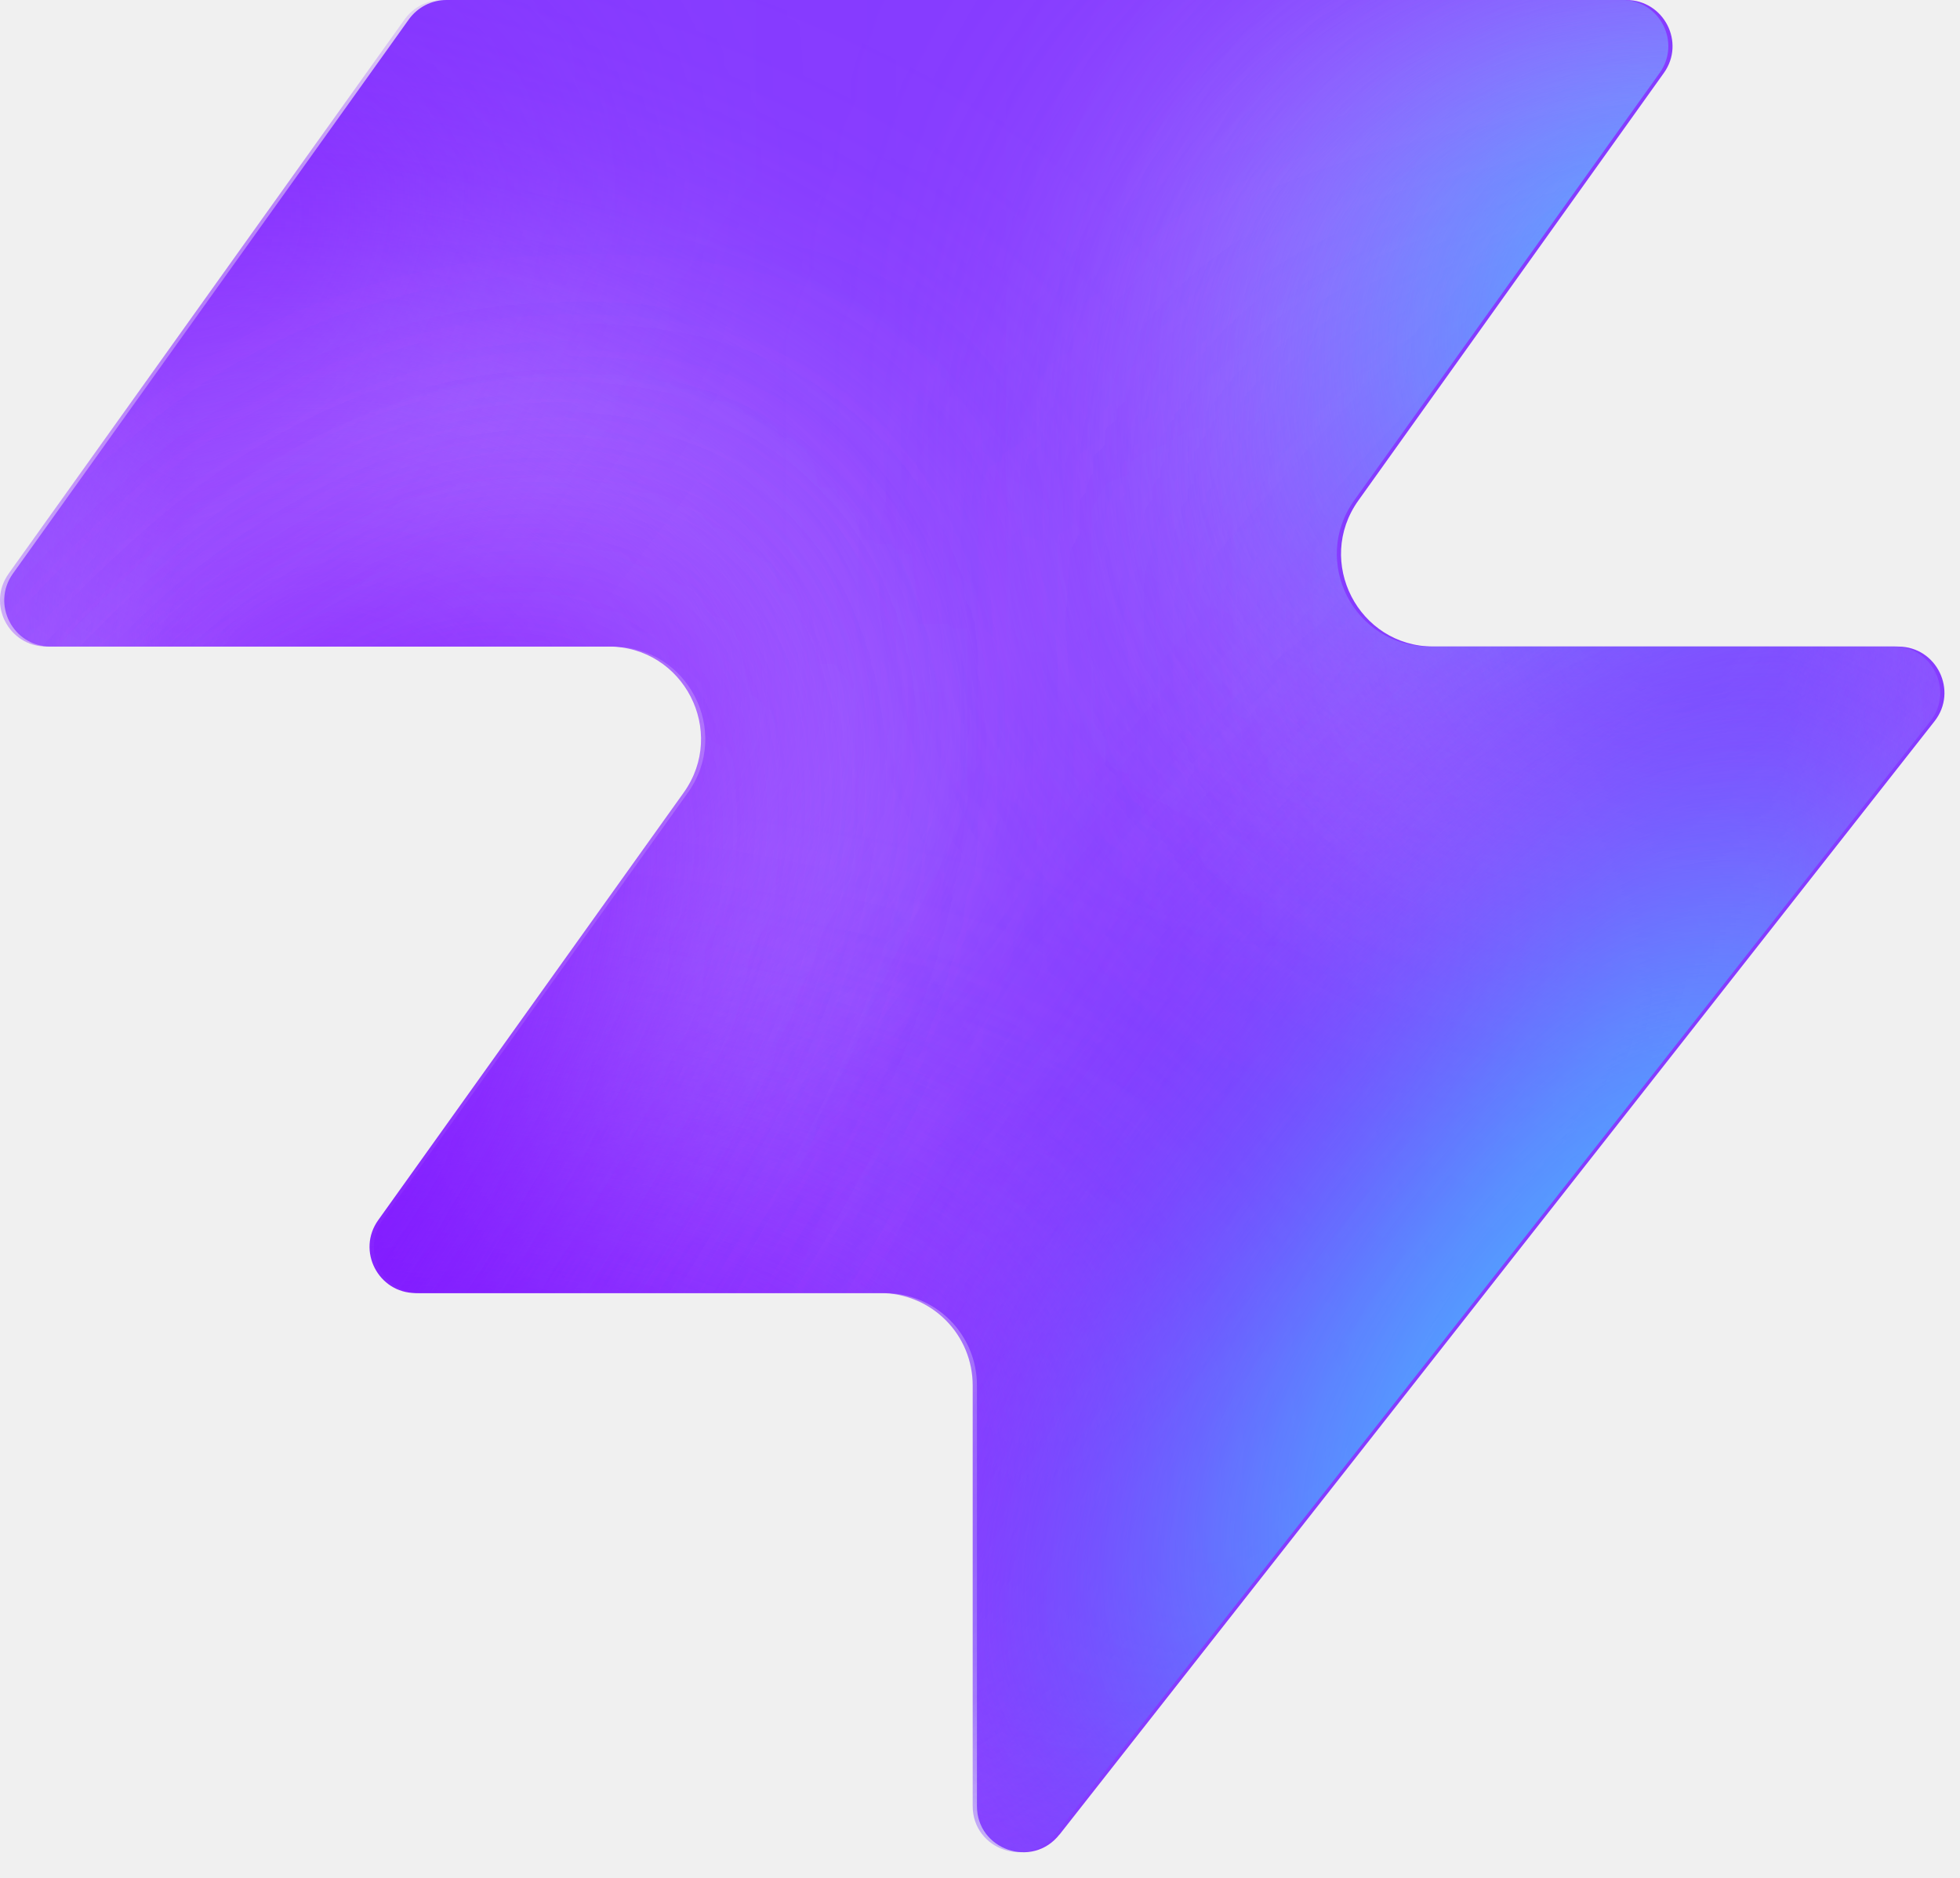
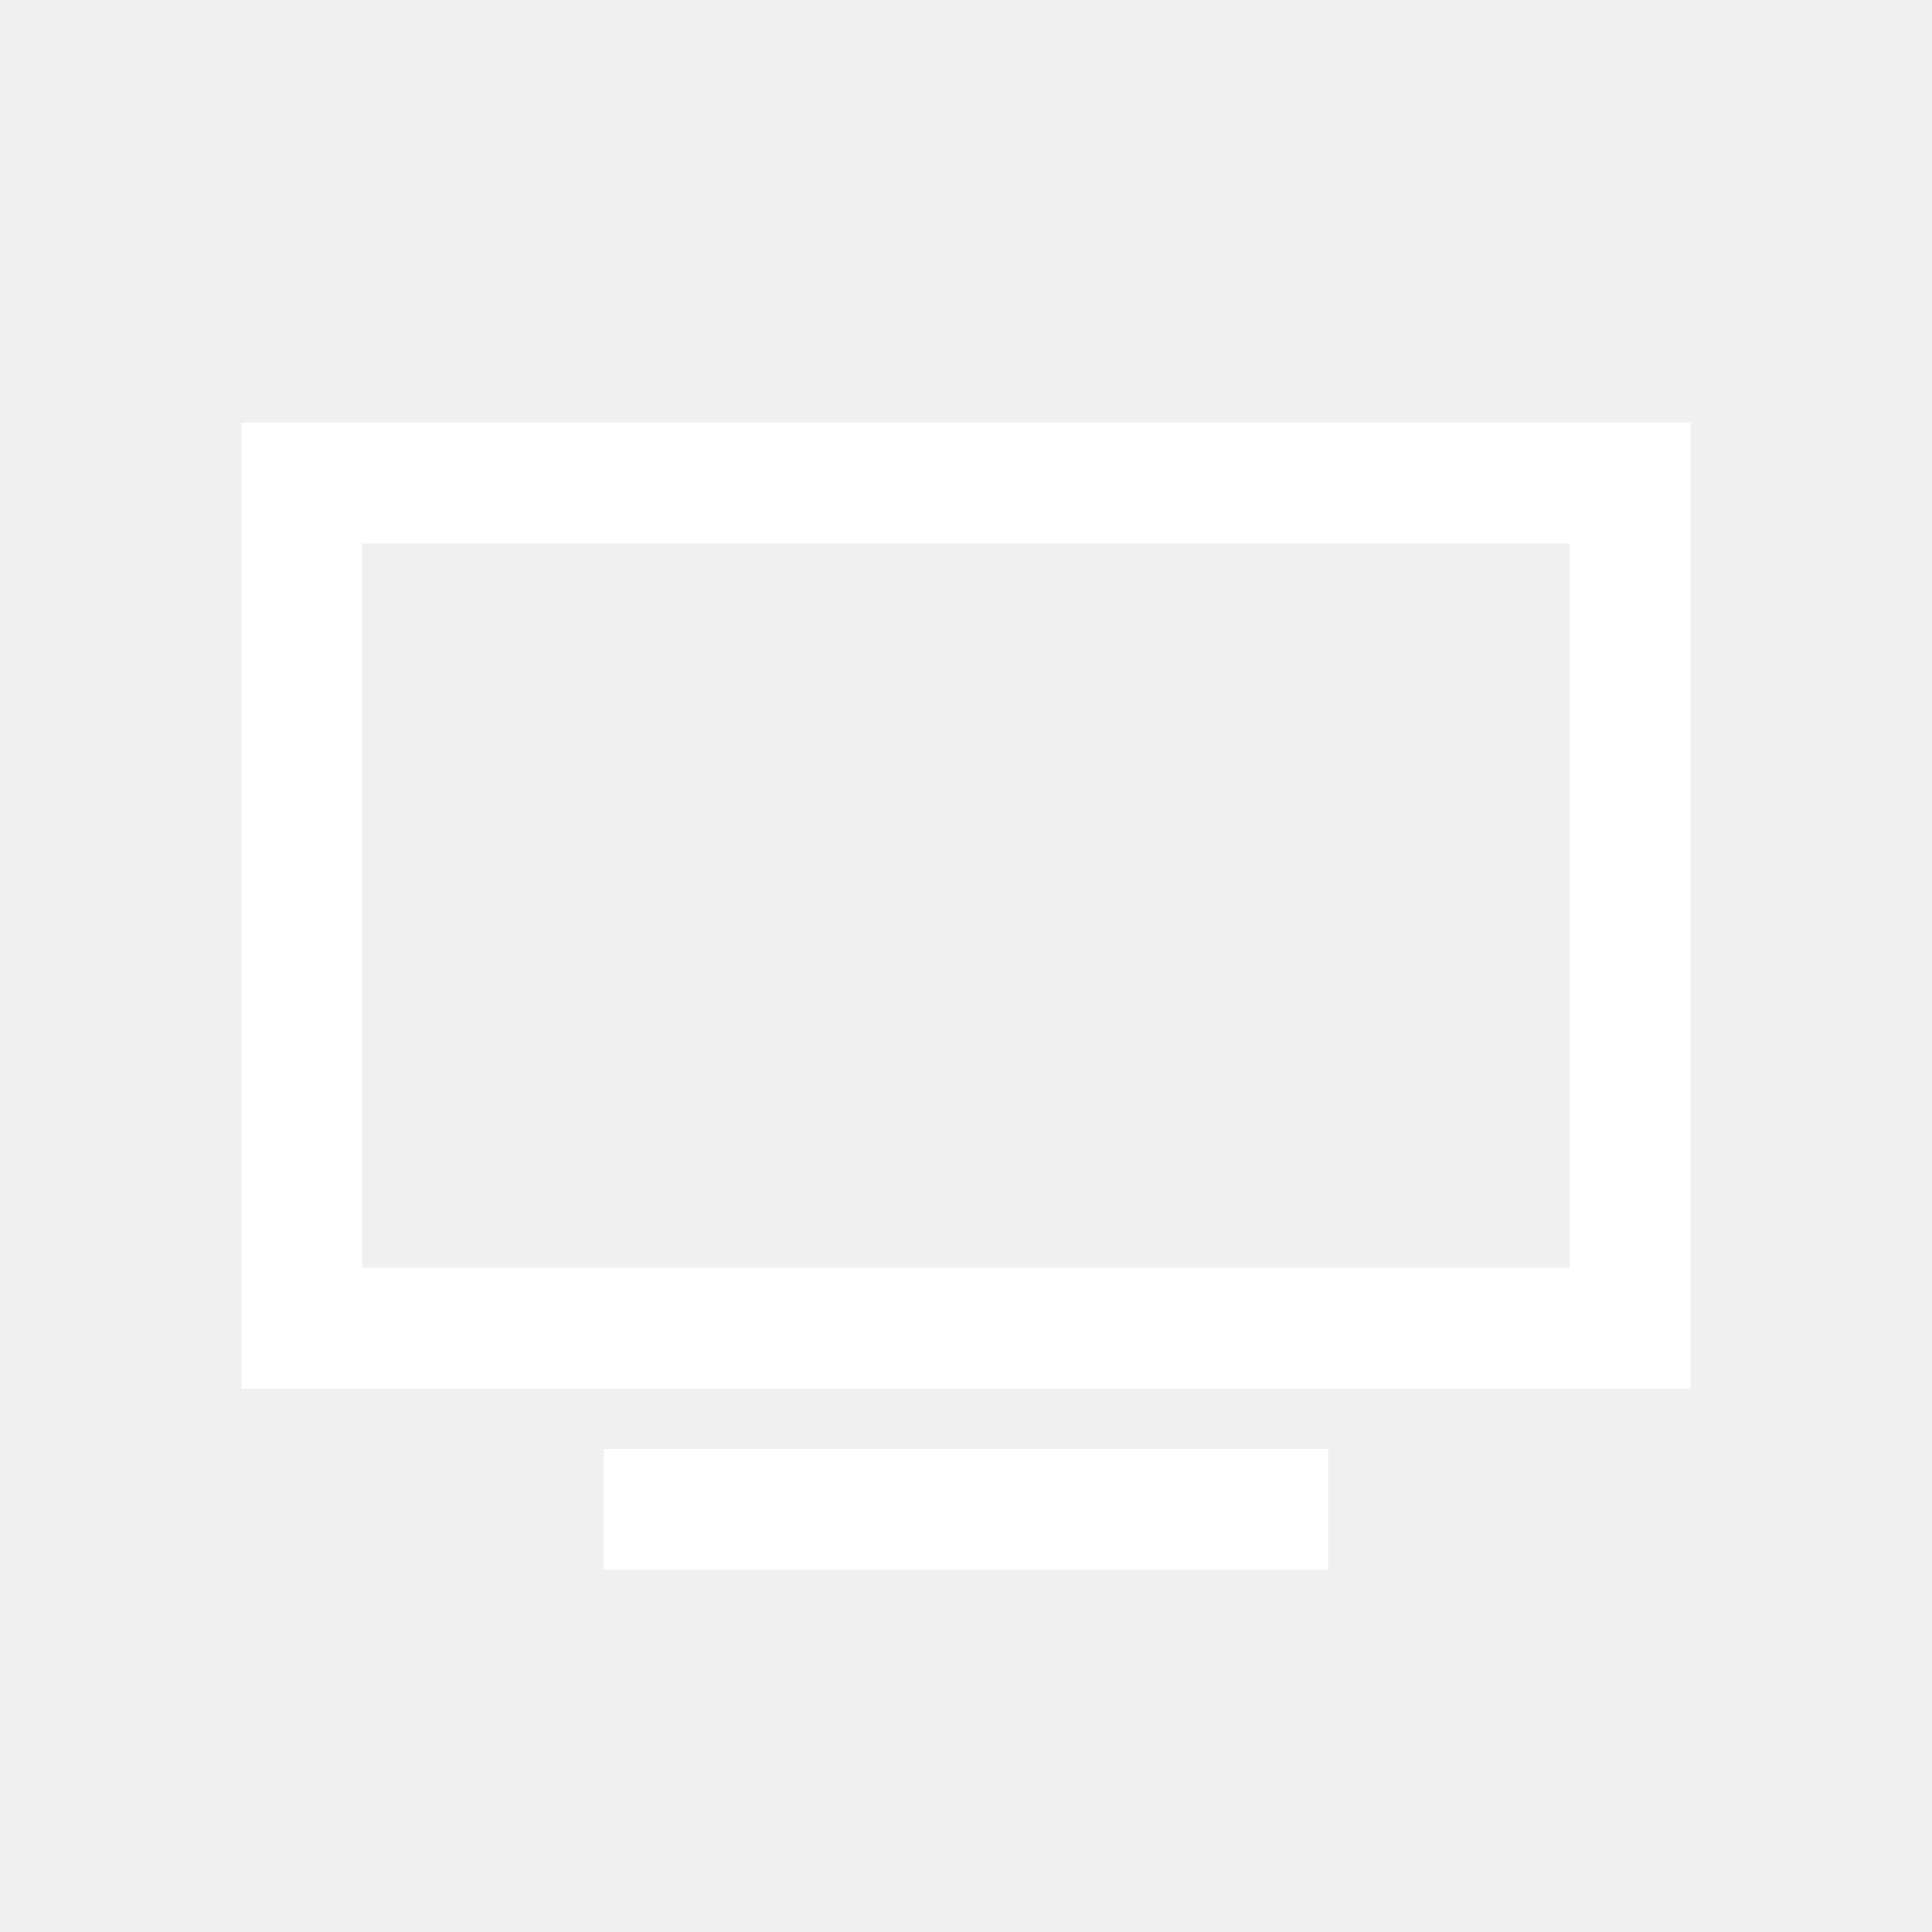
- <svg xmlns="http://www.w3.org/2000/svg" width="48" height="46" fill="none" viewBox="0 0 48 46">
-   <path fill="#863bff" d="M25.946 44.938c-.664.845-2.021.375-2.021-.698V33.937a2.26 2.26 0 0 0-2.262-2.262H10.287c-.92 0-1.456-1.04-.92-1.788l7.48-10.471c1.07-1.497 0-3.578-1.842-3.578H1.237c-.92 0-1.456-1.04-.92-1.788L10.013.474c.214-.297.556-.474.92-.474h28.894c.92 0 1.456 1.04.92 1.788l-7.48 10.471c-1.07 1.498 0 3.579 1.842 3.579h11.377c.943 0 1.473 1.088.89 1.83L25.947 44.94z" style="fill:#863bff;fill:color(display-p3 .525 .23 1);fill-opacity:1" />
-   <mask id="a" width="48" height="46" x="0" y="0" maskUnits="userSpaceOnUse" style="mask-type:alpha">
-     <path fill="#000" d="M25.842 44.938c-.664.844-2.021.375-2.021-.698V33.937a2.26 2.26 0 0 0-2.262-2.262H10.183c-.92 0-1.456-1.04-.92-1.788l7.48-10.471c1.07-1.498 0-3.579-1.842-3.579H1.133c-.92 0-1.456-1.04-.92-1.787L9.91.473c.214-.297.556-.474.92-.474h28.894c.92 0 1.456 1.04.92 1.788l-7.48 10.471c-1.07 1.498 0 3.578 1.842 3.578h11.377c.943 0 1.473 1.088.89 1.832L25.843 44.94z" style="fill:#000;fill-opacity:1" />
-   </mask>
-   <g mask="url(#a)">
-     <g filter="url(#b)">
-       <ellipse cx="5.508" cy="14.704" fill="#ede6ff" rx="5.508" ry="14.704" style="fill:#ede6ff;fill:color(display-p3 .927 .903 1);fill-opacity:1" transform="matrix(.00324 1 1 -.00324 -4.47 31.516)" />
-     </g>
-     <g filter="url(#c)">
-       <ellipse cx="10.399" cy="29.851" fill="#ede6ff" rx="10.399" ry="29.851" style="fill:#ede6ff;fill:color(display-p3 .927 .903 1);fill-opacity:1" transform="matrix(.00324 1 1 -.00324 -39.328 7.883)" />
-     </g>
-     <g filter="url(#d)">
-       <ellipse cx="5.508" cy="30.487" fill="#7e14ff" rx="5.508" ry="30.487" style="fill:#7e14ff;fill:color(display-p3 .492 .077 1);fill-opacity:1" transform="rotate(89.814 -25.913 -14.639)scale(1 -1)" />
-     </g>
-     <g filter="url(#e)">
-       <ellipse cx="5.508" cy="30.599" fill="#7e14ff" rx="5.508" ry="30.599" style="fill:#7e14ff;fill:color(display-p3 .492 .077 1);fill-opacity:1" transform="rotate(89.814 -32.644 -3.334)scale(1 -1)" />
-     </g>
-     <g filter="url(#f)">
-       <ellipse cx="5.508" cy="30.599" fill="#7e14ff" rx="5.508" ry="30.599" style="fill:#7e14ff;fill:color(display-p3 .492 .077 1);fill-opacity:1" transform="matrix(.00324 1 1 -.00324 -34.34 30.47)" />
-     </g>
-     <g filter="url(#g)">
-       <ellipse cx="14.072" cy="22.078" fill="#ede6ff" rx="14.072" ry="22.078" style="fill:#ede6ff;fill:color(display-p3 .927 .903 1);fill-opacity:1" transform="rotate(93.35 24.506 48.493)scale(-1 1)" />
-     </g>
-     <g filter="url(#h)">
-       <ellipse cx="3.47" cy="21.501" fill="#7e14ff" rx="3.47" ry="21.501" style="fill:#7e14ff;fill:color(display-p3 .492 .077 1);fill-opacity:1" transform="rotate(89.009 28.708 47.59)scale(-1 1)" />
-     </g>
-     <g filter="url(#i)">
-       <ellipse cx="3.47" cy="21.501" fill="#7e14ff" rx="3.47" ry="21.501" style="fill:#7e14ff;fill:color(display-p3 .492 .077 1);fill-opacity:1" transform="rotate(89.009 28.708 47.59)scale(-1 1)" />
-     </g>
-     <g filter="url(#j)">
-       <ellipse cx=".387" cy="8.972" fill="#7e14ff" rx="4.407" ry="29.108" style="fill:#7e14ff;fill:color(display-p3 .492 .077 1);fill-opacity:1" transform="rotate(39.51 .387 8.972)" />
-     </g>
-     <g filter="url(#k)">
-       <ellipse cx="47.523" cy="-6.092" fill="#7e14ff" rx="4.407" ry="29.108" style="fill:#7e14ff;fill:color(display-p3 .492 .077 1);fill-opacity:1" transform="rotate(37.892 47.523 -6.092)" />
-     </g>
-     <g filter="url(#l)">
-       <ellipse cx="41.412" cy="6.333" fill="#47bfff" rx="5.971" ry="9.665" style="fill:#47bfff;fill:color(display-p3 .28 .748 1);fill-opacity:1" transform="rotate(37.892 41.412 6.333)" />
-     </g>
-     <g filter="url(#m)">
-       <ellipse cx="-1.879" cy="38.332" fill="#7e14ff" rx="4.407" ry="29.108" style="fill:#7e14ff;fill:color(display-p3 .492 .077 1);fill-opacity:1" transform="rotate(37.892 -1.88 38.332)" />
-     </g>
-     <g filter="url(#n)">
-       <ellipse cx="-1.879" cy="38.332" fill="#7e14ff" rx="4.407" ry="29.108" style="fill:#7e14ff;fill:color(display-p3 .492 .077 1);fill-opacity:1" transform="rotate(37.892 -1.88 38.332)" />
-     </g>
-     <g filter="url(#o)">
-       <ellipse cx="35.651" cy="29.907" fill="#7e14ff" rx="4.407" ry="29.108" style="fill:#7e14ff;fill:color(display-p3 .492 .077 1);fill-opacity:1" transform="rotate(37.892 35.651 29.907)" />
-     </g>
-     <g filter="url(#p)">
-       <ellipse cx="38.418" cy="32.4" fill="#47bfff" rx="5.971" ry="15.297" style="fill:#47bfff;fill:color(display-p3 .28 .748 1);fill-opacity:1" transform="rotate(37.892 38.418 32.4)" />
-     </g>
-   </g>
-   <defs>
-     <filter id="b" width="60.045" height="41.654" x="-19.77" y="16.149" color-interpolation-filters="sRGB" filterUnits="userSpaceOnUse">
-       <feFlood flood-opacity="0" result="BackgroundImageFix" />
-       <feBlend in="SourceGraphic" in2="BackgroundImageFix" result="shape" />
-       <feGaussianBlur result="effect1_foregroundBlur_2002_17158" stdDeviation="7.659" />
-     </filter>
-     <filter id="c" width="90.34" height="51.437" x="-54.613" y="-7.533" color-interpolation-filters="sRGB" filterUnits="userSpaceOnUse">
-       <feFlood flood-opacity="0" result="BackgroundImageFix" />
-       <feBlend in="SourceGraphic" in2="BackgroundImageFix" result="shape" />
-       <feGaussianBlur result="effect1_foregroundBlur_2002_17158" stdDeviation="7.659" />
-     </filter>
-     <filter id="d" width="79.355" height="29.4" x="-49.64" y="2.03" color-interpolation-filters="sRGB" filterUnits="userSpaceOnUse">
-       <feFlood flood-opacity="0" result="BackgroundImageFix" />
-       <feBlend in="SourceGraphic" in2="BackgroundImageFix" result="shape" />
-       <feGaussianBlur result="effect1_foregroundBlur_2002_17158" stdDeviation="4.596" />
-     </filter>
-     <filter id="e" width="79.579" height="29.4" x="-45.045" y="20.029" color-interpolation-filters="sRGB" filterUnits="userSpaceOnUse">
-       <feFlood flood-opacity="0" result="BackgroundImageFix" />
-       <feBlend in="SourceGraphic" in2="BackgroundImageFix" result="shape" />
-       <feGaussianBlur result="effect1_foregroundBlur_2002_17158" stdDeviation="4.596" />
-     </filter>
-     <filter id="f" width="79.579" height="29.4" x="-43.513" y="21.178" color-interpolation-filters="sRGB" filterUnits="userSpaceOnUse">
-       <feFlood flood-opacity="0" result="BackgroundImageFix" />
-       <feBlend in="SourceGraphic" in2="BackgroundImageFix" result="shape" />
-       <feGaussianBlur result="effect1_foregroundBlur_2002_17158" stdDeviation="4.596" />
-     </filter>
-     <filter id="g" width="74.749" height="58.852" x="15.756" y="-17.901" color-interpolation-filters="sRGB" filterUnits="userSpaceOnUse">
-       <feFlood flood-opacity="0" result="BackgroundImageFix" />
-       <feBlend in="SourceGraphic" in2="BackgroundImageFix" result="shape" />
-       <feGaussianBlur result="effect1_foregroundBlur_2002_17158" stdDeviation="7.659" />
-     </filter>
-     <filter id="h" width="61.377" height="25.362" x="23.548" y="2.284" color-interpolation-filters="sRGB" filterUnits="userSpaceOnUse">
-       <feFlood flood-opacity="0" result="BackgroundImageFix" />
-       <feBlend in="SourceGraphic" in2="BackgroundImageFix" result="shape" />
-       <feGaussianBlur result="effect1_foregroundBlur_2002_17158" stdDeviation="4.596" />
-     </filter>
-     <filter id="i" width="61.377" height="25.362" x="23.548" y="2.284" color-interpolation-filters="sRGB" filterUnits="userSpaceOnUse">
-       <feFlood flood-opacity="0" result="BackgroundImageFix" />
-       <feBlend in="SourceGraphic" in2="BackgroundImageFix" result="shape" />
-       <feGaussianBlur result="effect1_foregroundBlur_2002_17158" stdDeviation="4.596" />
-     </filter>
-     <filter id="j" width="56.045" height="63.649" x="-27.636" y="-22.853" color-interpolation-filters="sRGB" filterUnits="userSpaceOnUse">
-       <feFlood flood-opacity="0" result="BackgroundImageFix" />
-       <feBlend in="SourceGraphic" in2="BackgroundImageFix" result="shape" />
-       <feGaussianBlur result="effect1_foregroundBlur_2002_17158" stdDeviation="4.596" />
-     </filter>
-     <filter id="k" width="54.814" height="64.646" x="20.116" y="-38.415" color-interpolation-filters="sRGB" filterUnits="userSpaceOnUse">
-       <feFlood flood-opacity="0" result="BackgroundImageFix" />
-       <feBlend in="SourceGraphic" in2="BackgroundImageFix" result="shape" />
-       <feGaussianBlur result="effect1_foregroundBlur_2002_17158" stdDeviation="4.596" />
-     </filter>
-     <filter id="l" width="33.541" height="35.313" x="24.641" y="-11.323" color-interpolation-filters="sRGB" filterUnits="userSpaceOnUse">
-       <feFlood flood-opacity="0" result="BackgroundImageFix" />
-       <feBlend in="SourceGraphic" in2="BackgroundImageFix" result="shape" />
-       <feGaussianBlur result="effect1_foregroundBlur_2002_17158" stdDeviation="4.596" />
-     </filter>
-     <filter id="m" width="54.814" height="64.646" x="-29.286" y="6.009" color-interpolation-filters="sRGB" filterUnits="userSpaceOnUse">
-       <feFlood flood-opacity="0" result="BackgroundImageFix" />
-       <feBlend in="SourceGraphic" in2="BackgroundImageFix" result="shape" />
-       <feGaussianBlur result="effect1_foregroundBlur_2002_17158" stdDeviation="4.596" />
-     </filter>
-     <filter id="n" width="54.814" height="64.646" x="-29.286" y="6.009" color-interpolation-filters="sRGB" filterUnits="userSpaceOnUse">
-       <feFlood flood-opacity="0" result="BackgroundImageFix" />
-       <feBlend in="SourceGraphic" in2="BackgroundImageFix" result="shape" />
-       <feGaussianBlur result="effect1_foregroundBlur_2002_17158" stdDeviation="4.596" />
-     </filter>
-     <filter id="o" width="54.814" height="64.646" x="8.244" y="-2.416" color-interpolation-filters="sRGB" filterUnits="userSpaceOnUse">
-       <feFlood flood-opacity="0" result="BackgroundImageFix" />
-       <feBlend in="SourceGraphic" in2="BackgroundImageFix" result="shape" />
-       <feGaussianBlur result="effect1_foregroundBlur_2002_17158" stdDeviation="4.596" />
-     </filter>
-     <filter id="p" width="39.409" height="43.623" x="18.713" y="10.588" color-interpolation-filters="sRGB" filterUnits="userSpaceOnUse">
-       <feFlood flood-opacity="0" result="BackgroundImageFix" />
-       <feBlend in="SourceGraphic" in2="BackgroundImageFix" result="shape" />
-       <feGaussianBlur result="effect1_foregroundBlur_2002_17158" stdDeviation="4.596" />
-     </filter>
-   </defs>
+ <svg xmlns="http://www.w3.org/2000/svg" version="1.1" width="32" height="32">
+   <path d="M0 0 C7.92 0 15.84 0 24 0 C24 5.28 24 10.56 24 16 C16.08 16 8.16 16 0 16 C0 10.72 0 5.44 0 0 Z M2 2 C2 5.96 2 9.92 2 14 C8.6 14 15.2 14 22 14 C22 10.04 22 6.08 22 2 C15.4 2 8.8 2 2 2 Z " fill="#FFFFFF" transform="translate(4,7)" />
+   <path d="M0 0 C3.96 0 7.92 0 12 0 C12 0.66 12 1.32 12 2 C8.04 2 4.08 2 0 2 C0 1.34 0 0.68 0 0 Z " fill="#FFFFFF" transform="translate(10,24)" />
</svg>
